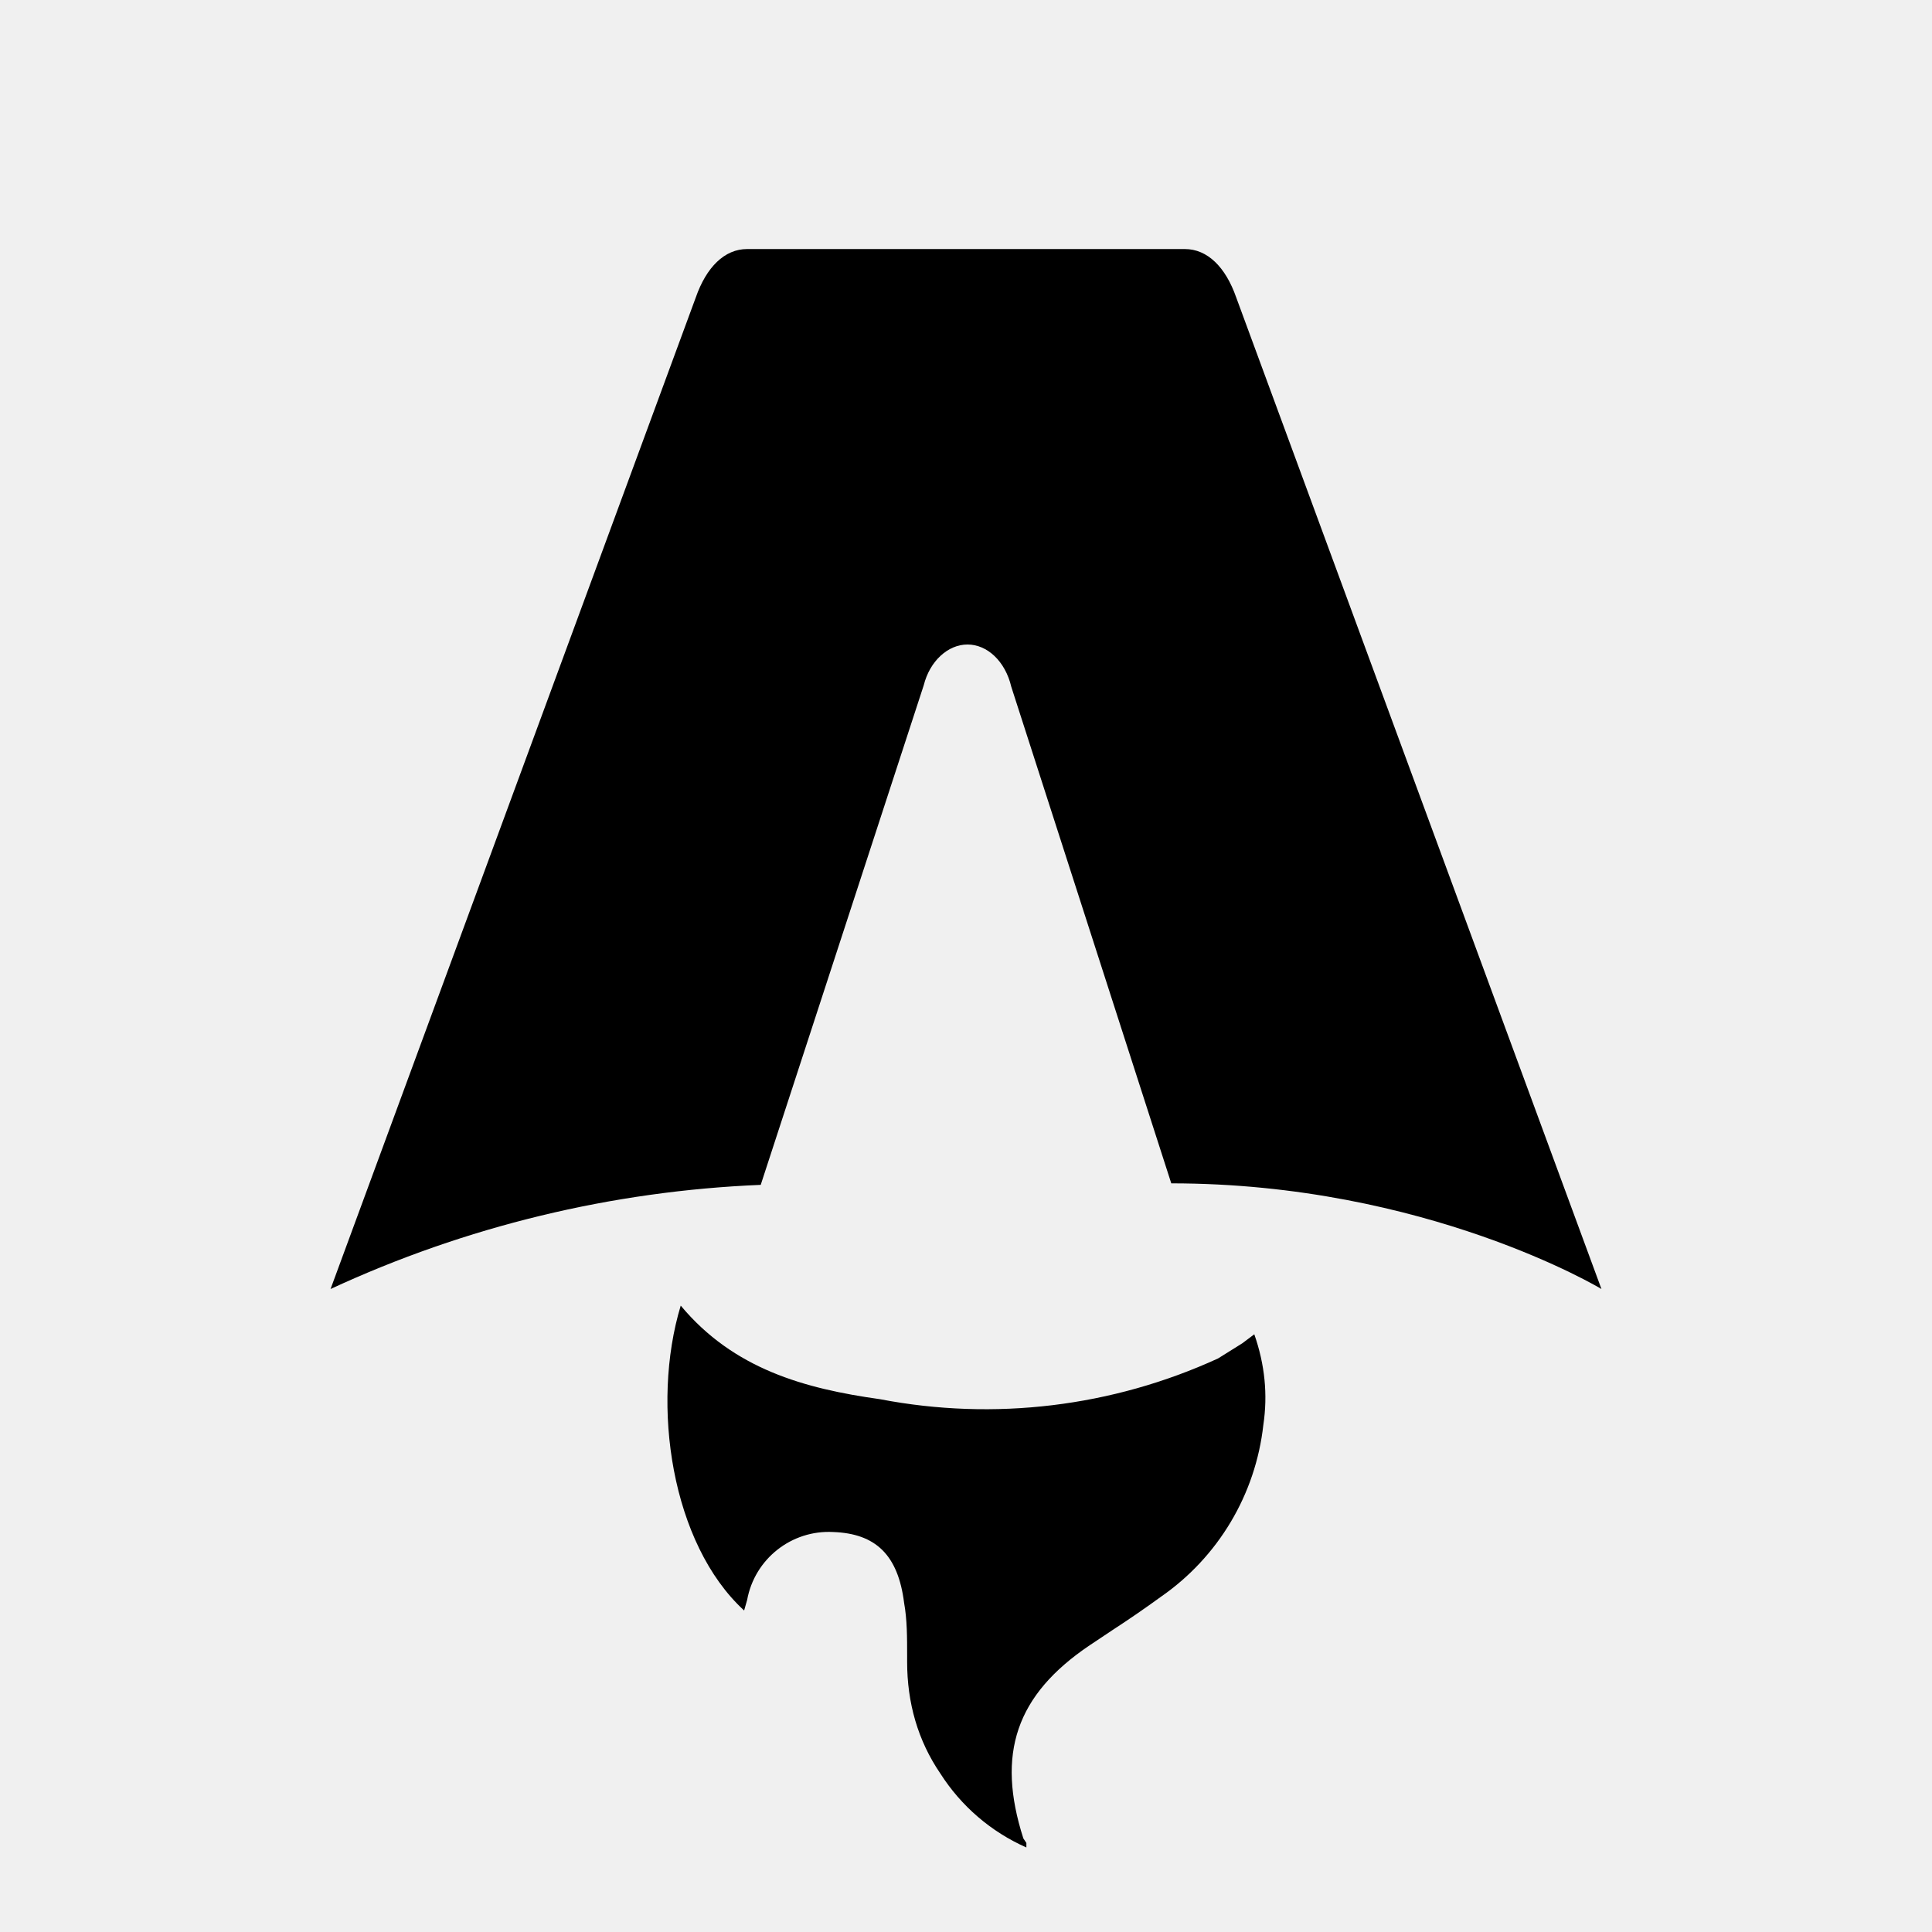
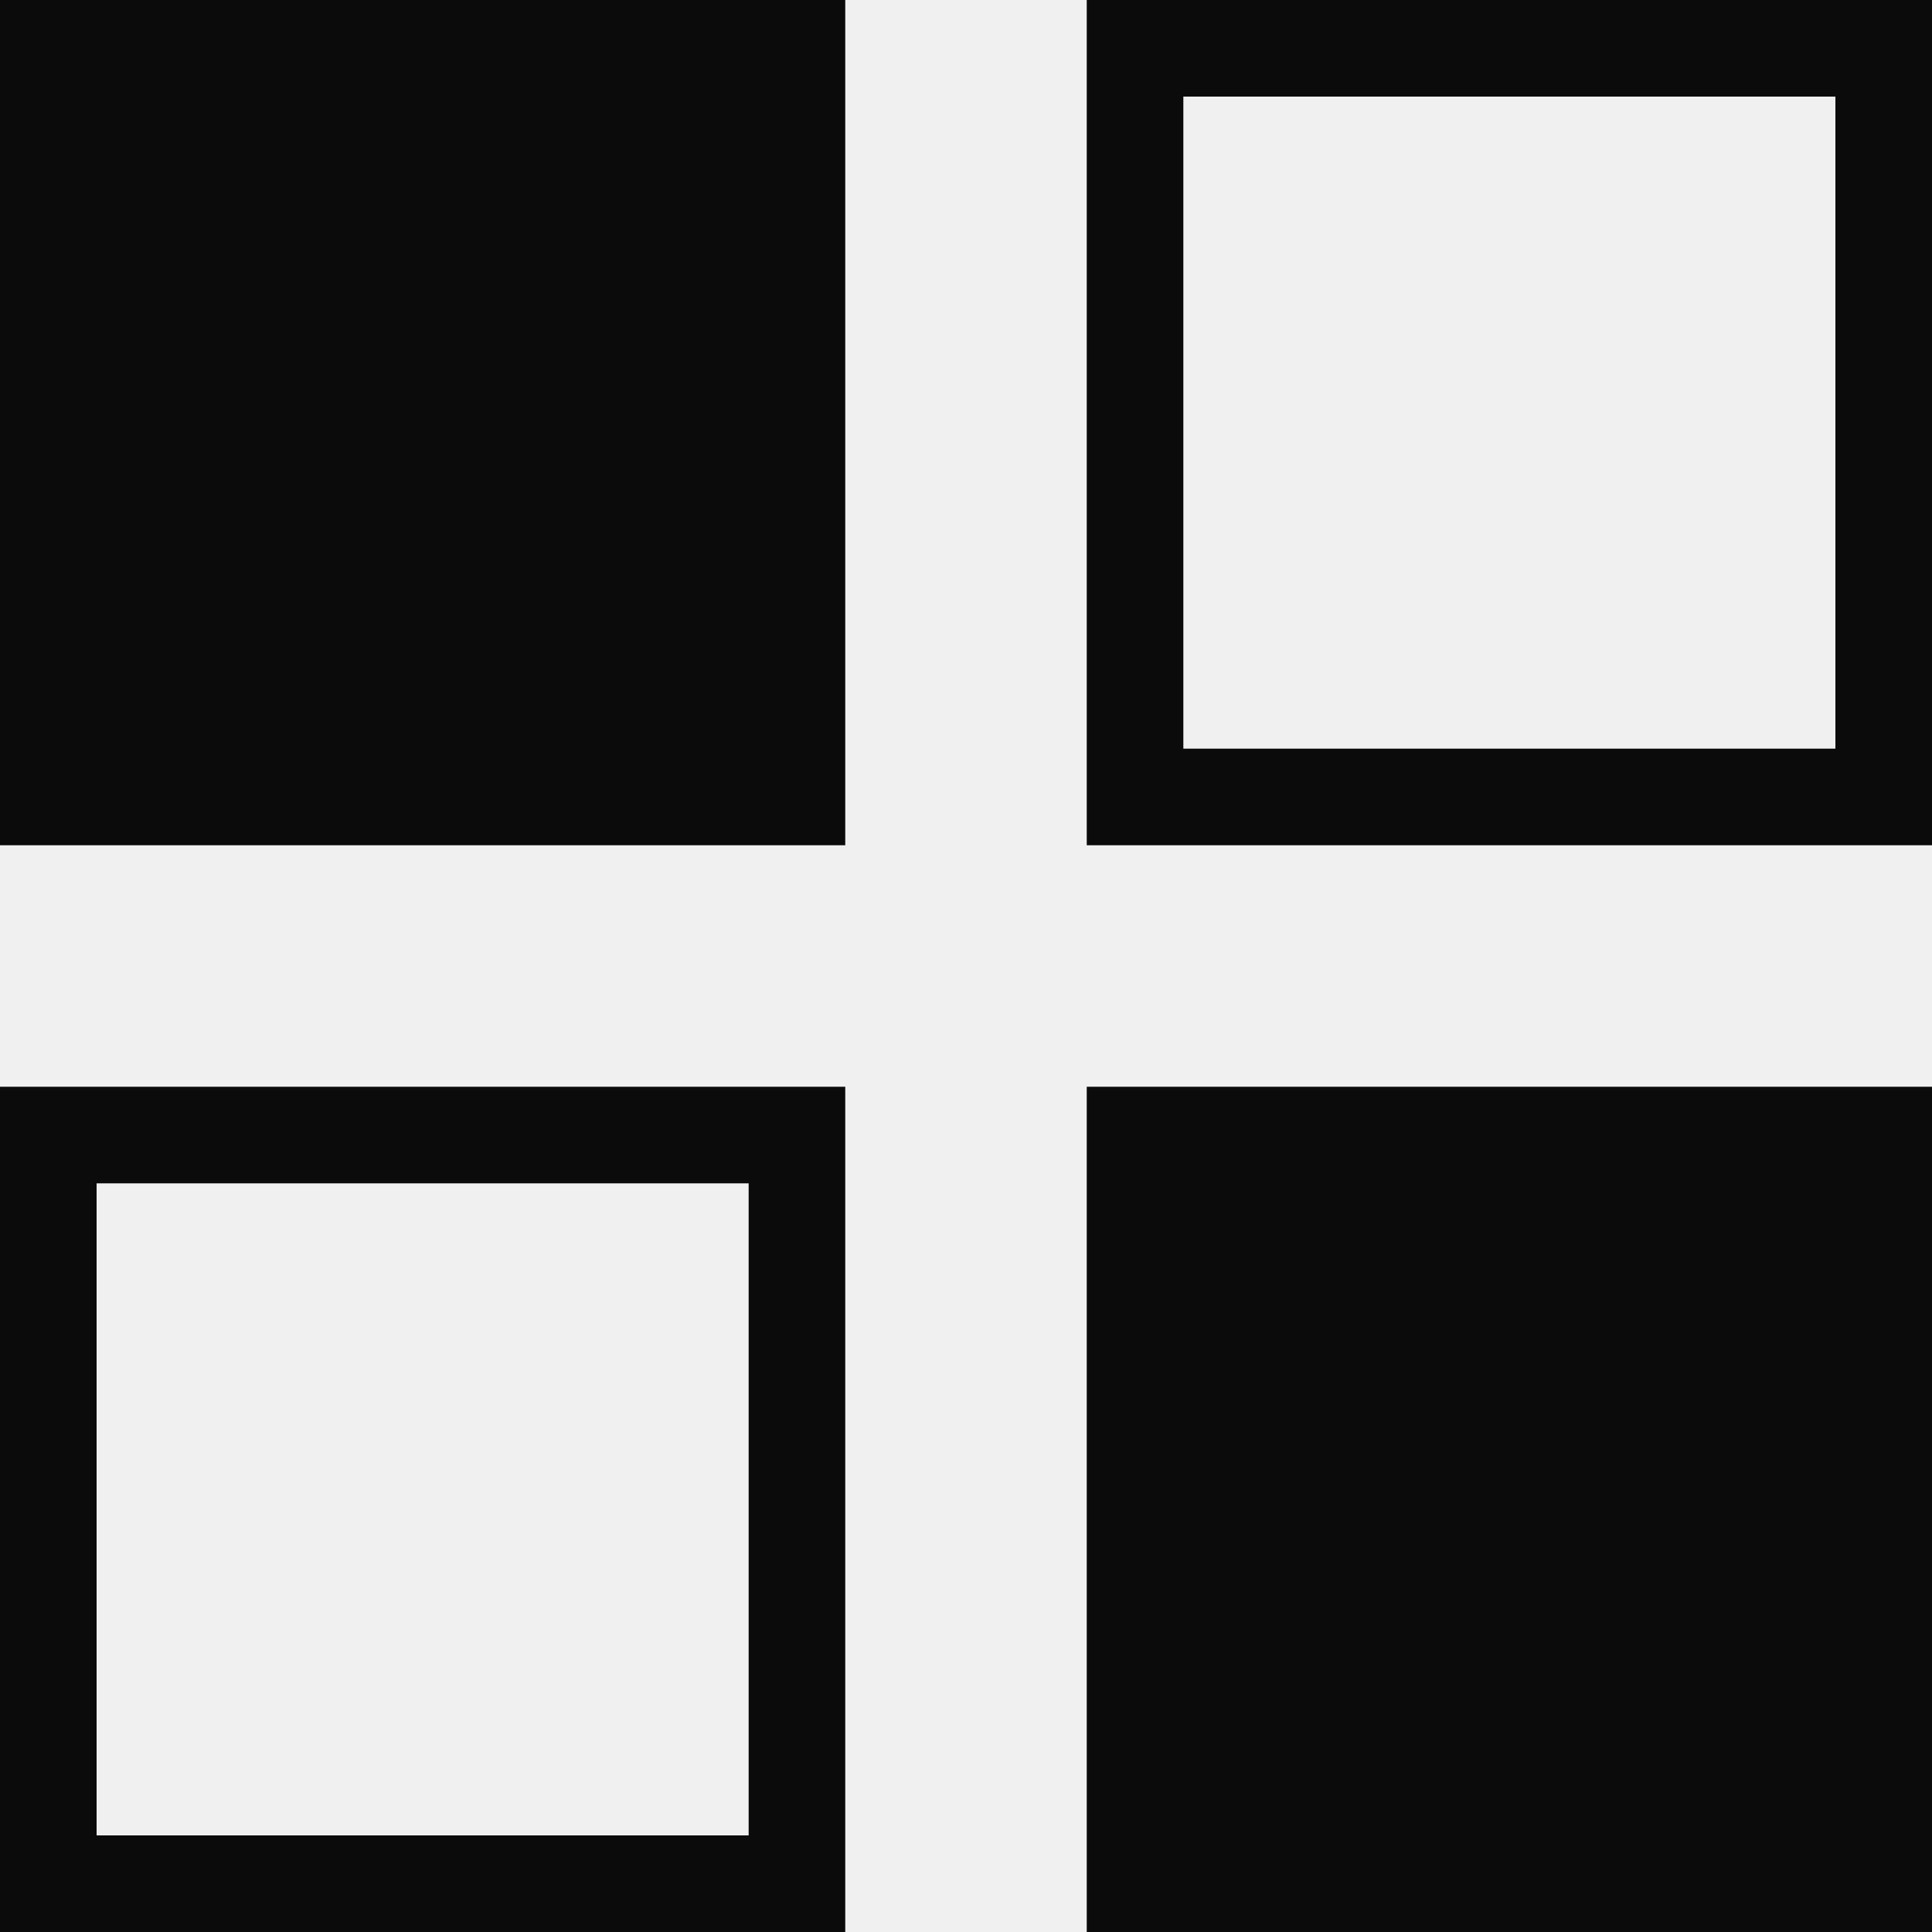
- <svg xmlns="http://www.w3.org/2000/svg" fill="none" viewBox="0 0 128 128">
-   <path d="M50.4 78.5a75.1 75.1 0 0 0-28.5 6.9l24.2-65.7c.7-2 1.9-3.2 3.4-3.2h29c1.5 0 2.7 1.2 3.4 3.2l24.2 65.7s-11.6-7-28.5-7L67 45.5c-.4-1.7-1.6-2.8-2.9-2.8-1.3 0-2.5 1.1-2.9 2.7L50.4 78.5Zm-1.1 28.2Zm-4.2-20.2c-2 6.6-.6 15.8 4.2 20.2a17.5 17.5 0 0 1 .2-.7 5.5 5.5 0 0 1 5.7-4.5c2.8.1 4.3 1.5 4.7 4.7.2 1.1.2 2.3.2 3.5v.4c0 2.7.7 5.2 2.2 7.4a13 13 0 0 0 5.7 4.9v-.3l-.2-.3c-1.8-5.6-.5-9.5 4.4-12.8l1.5-1a73 73 0 0 0 3.2-2.2 16 16 0 0 0 6.8-11.4c.3-2 .1-4-.6-6l-.8.6-1.6 1a37 37 0 0 1-22.4 2.7c-5-.7-9.7-2-13.2-6.2Z" />
+ <svg xmlns="http://www.w3.org/2000/svg" viewBox="0 0 16 16">
  <style>
-         path { fill: #000; }
-         @media (prefers-color-scheme: dark) {
-             path { fill: #FFF; }
-         }
-     </style>
+     .f { fill: #0b0b0c; }
+     .o { fill: none; stroke: #0b0b0c; stroke-width: 0.8; }
+     @media (prefers-color-scheme: dark) {
+       .f { fill: #ffffff; }
+       .o { stroke: #ffffff; }
+     }
+   </style>
+   <rect class="f" x="0" y="0" width="7" height="7" />
+   <rect class="f" x="9" y="9" width="7" height="7" />
+   <rect class="o" x="9.4" y="0.4" width="6.2" height="6.2" />
+   <rect class="o" x="0.4" y="9.4" width="6.2" height="6.2" />
</svg>
